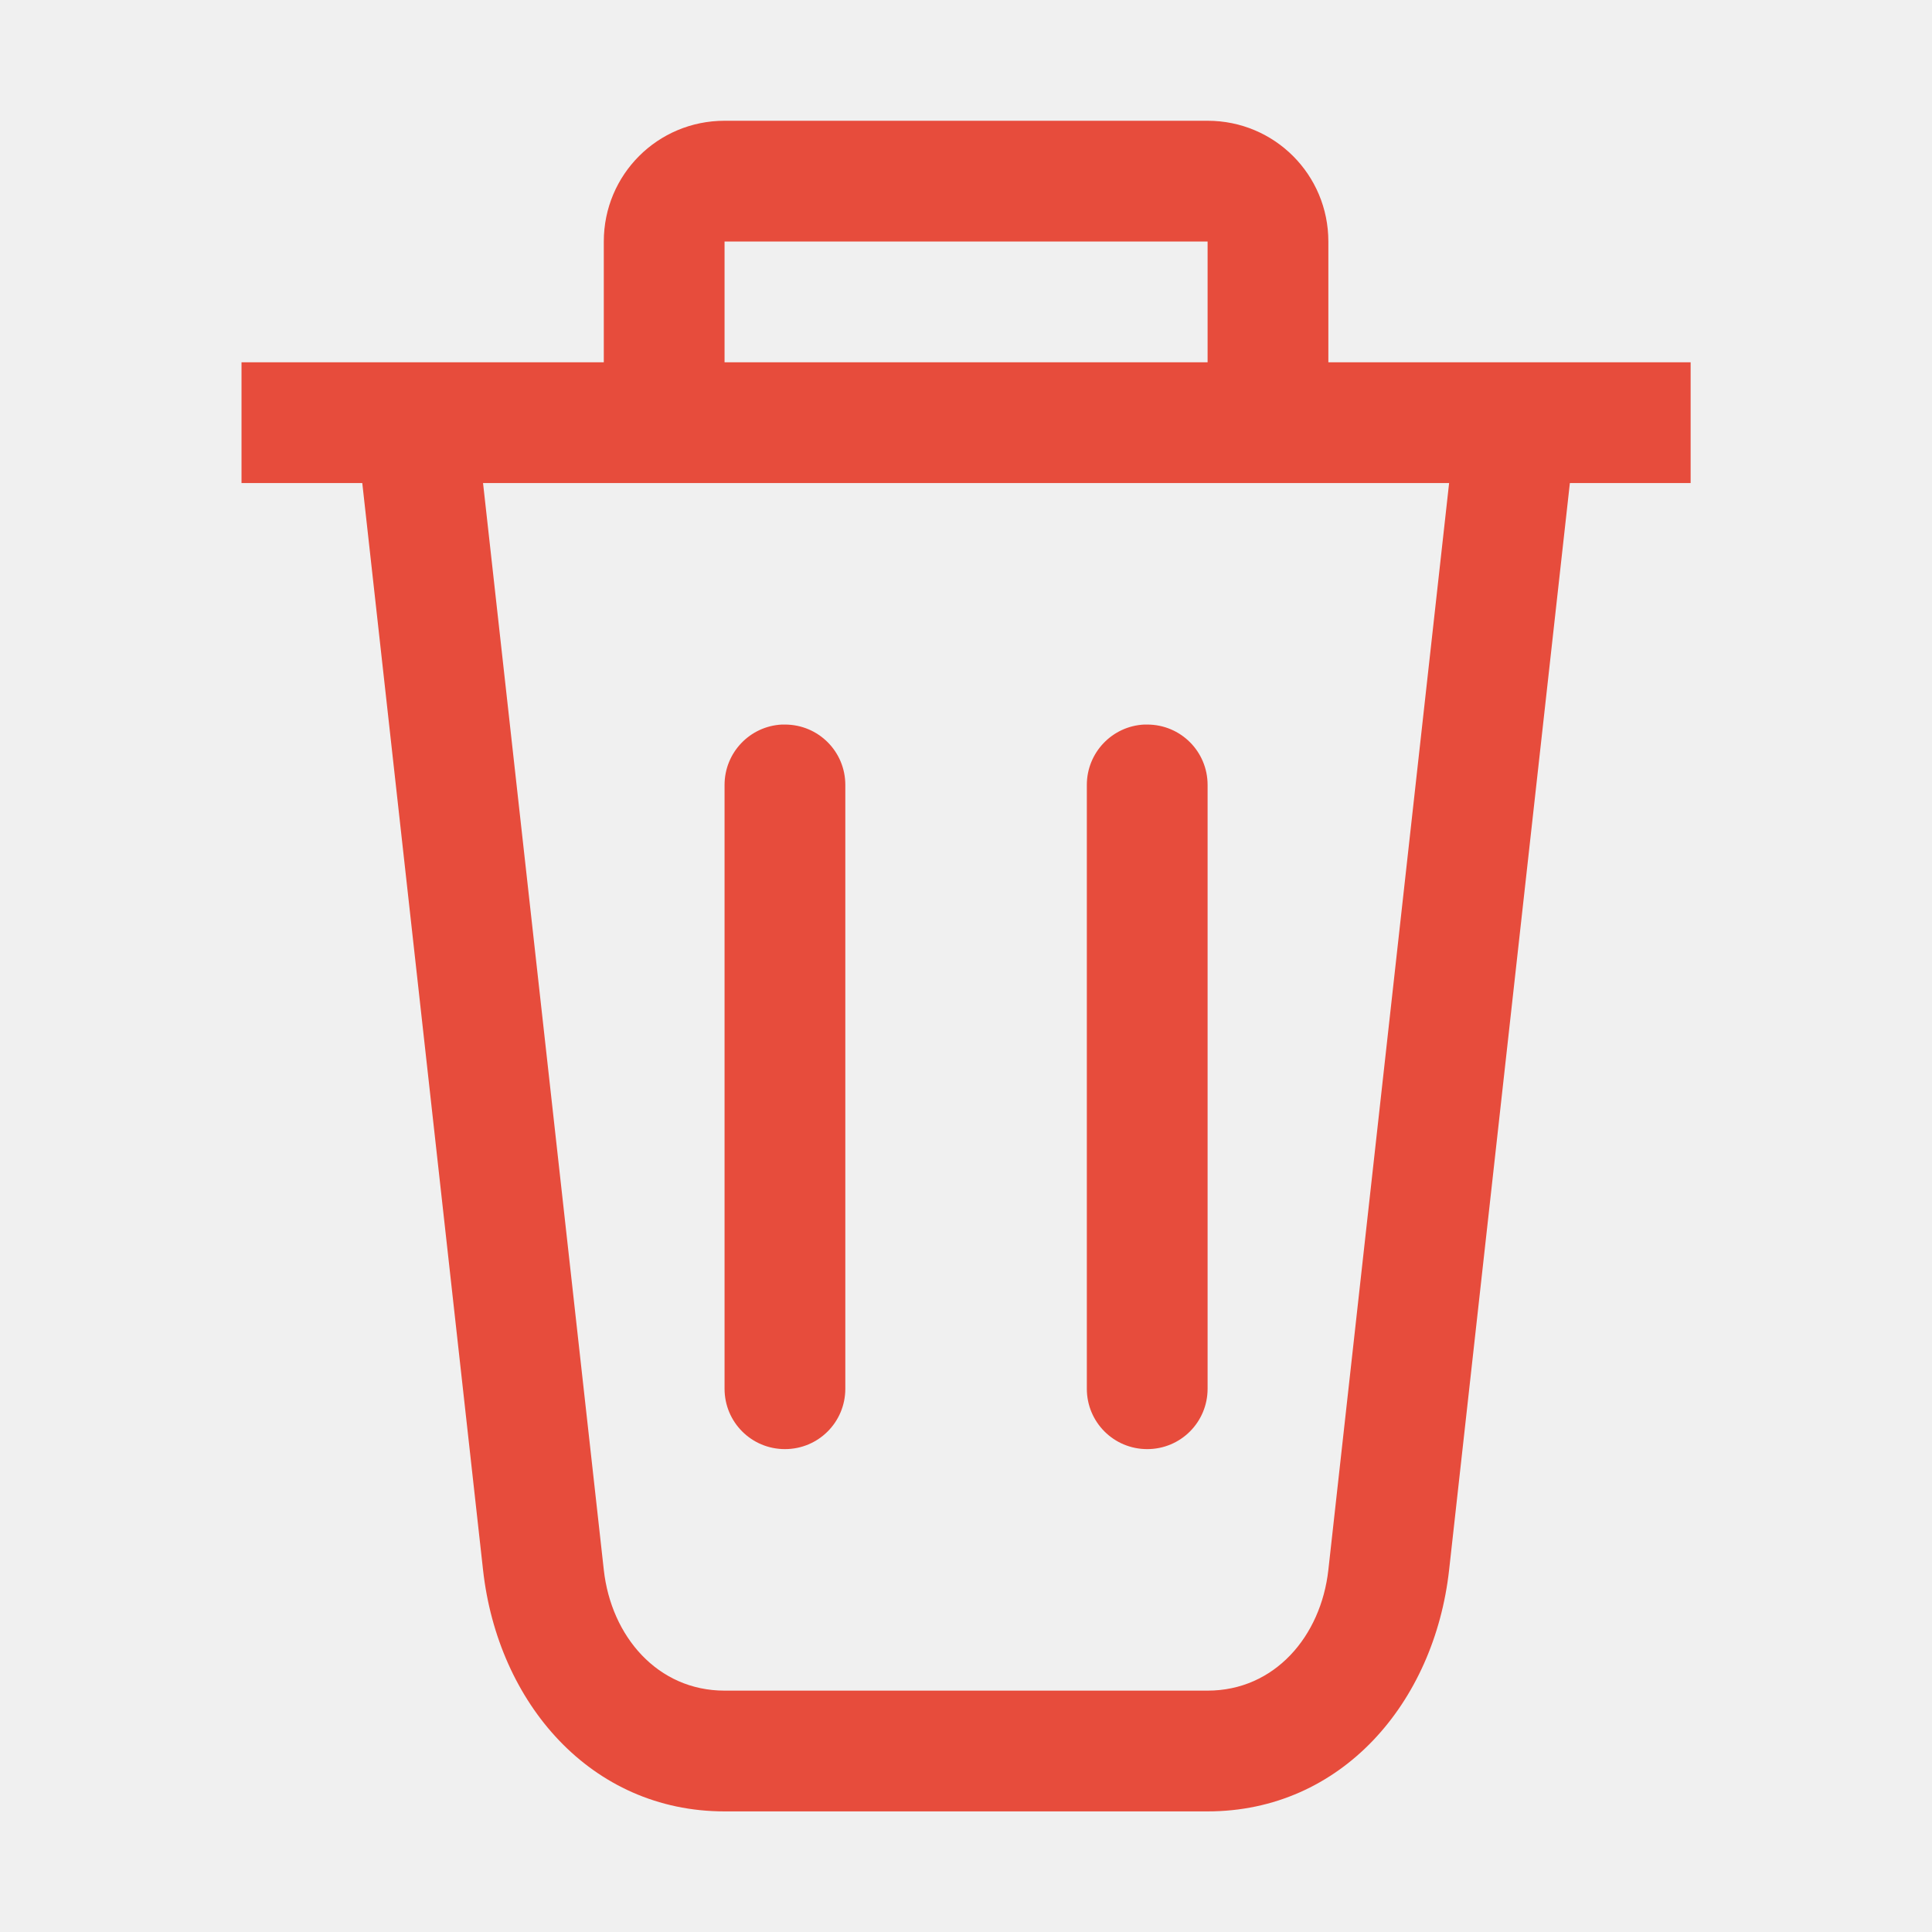
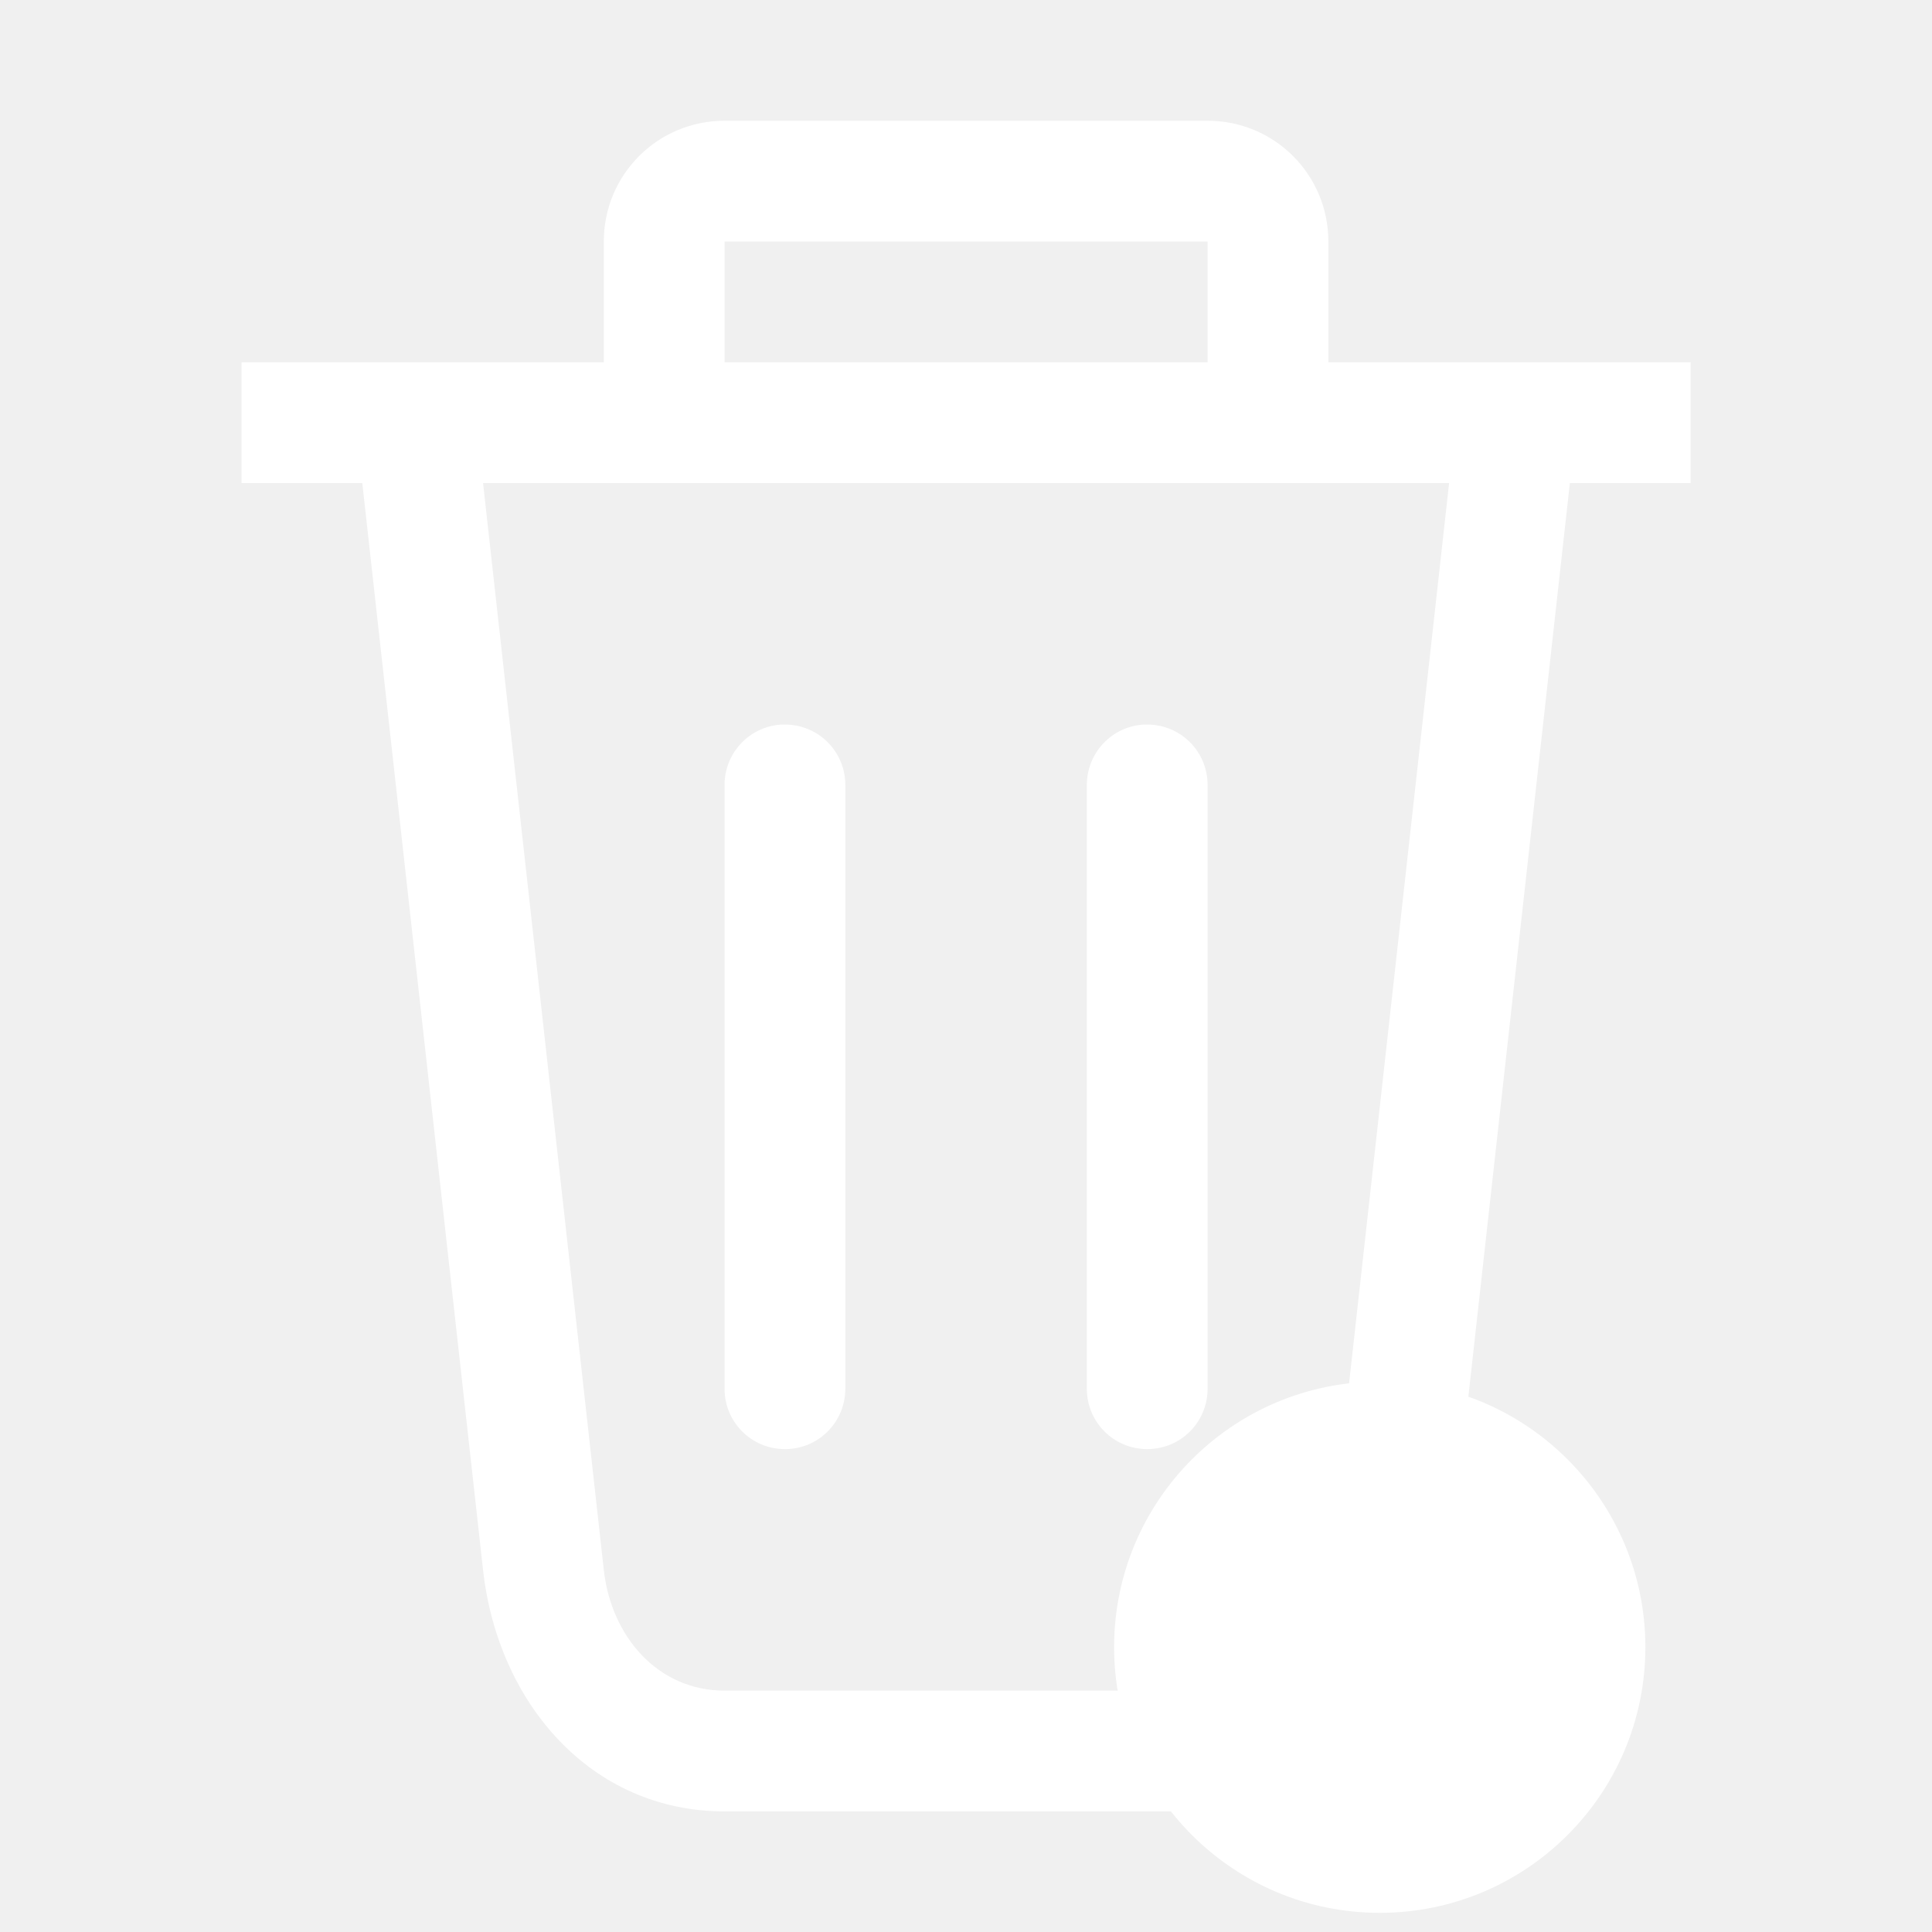
<svg xmlns="http://www.w3.org/2000/svg" width="16" height="16" viewBox="0 0 4.233 4.233" version="1.1" id="svg11945">
  <defs id="defs11942" />
-   <path id="rect843" class="error" style="fill:#e74c3c;stroke-width:5;stroke-linecap:round;stroke-linejoin:round;fill-opacity:1" d="M 6,1 C 5.446,1 5,1.446 5,2 V 3 H 2 v 1 h 1 c 0.333,3 0.667,6 1,9 0.122,1.101 0.892,2 2,2 h 4 c 1.108,0 1.878,-0.899 2,-2 l 1,-9 h 1 V 3 H 11 V 2 C 11,1.446 10.554,1 10,1 Z m 0,1 h 4 V 3 H 6 Z M 4,4 h 8 l -1,9 c -0.061,0.551 -0.446,1 -1,1 H 6 C 5.446,14 5.061,13.551 5,13 Z M 6.475,6 C 6.21,6.013 6,6.232 6,6.5 v 5 C 6,11.777 6.223,12 6.5,12 6.777,12 7,11.777 7,11.5 v -5 C 7,6.223 6.777,6 6.5,6 6.491,6 6.483,6 6.475,6 Z m 3,0 C 9.21,6.013 9,6.232 9,6.5 v 5 C 9,11.777 9.223,12 9.5,12 9.777,12 10,11.777 10,11.5 v -5 C 10,6.223 9.777,6 9.5,6 9.491,6 9.483,6 9.475,6 Z" transform="scale(0.2645833)" />
+   <path id="rect843" class="error" style="fill:#ffffff;stroke-width:5;stroke-linecap:round;stroke-linejoin:round;fill-opacity:1" d="M 6,1 C 5.446,1 5,1.446 5,2 V 3 H 2 v 1 h 1 c 0.333,3 0.667,6 1,9 0.122,1.101 0.892,2 2,2 h 4 c 1.108,0 1.878,-0.899 2,-2 l 1,-9 h 1 V 3 H 11 V 2 C 11,1.446 10.554,1 10,1 Z m 0,1 h 4 V 3 H 6 Z M 4,4 h 8 l -1,9 c -0.061,0.551 -0.446,1 -1,1 H 6 C 5.446,14 5.061,13.551 5,13 Z M 6.475,6 C 6.21,6.013 6,6.232 6,6.5 v 5 C 6,11.777 6.223,12 6.5,12 6.777,12 7,11.777 7,11.5 v -5 C 7,6.223 6.777,6 6.5,6 6.491,6 6.483,6 6.475,6 Z m 3,0 C 9.21,6.013 9,6.232 9,6.5 v 5 C 9,11.777 9.223,12 9.5,12 9.777,12 10,11.777 10,11.5 v -5 C 10,6.223 9.777,6 9.5,6 9.491,6 9.483,6 9.475,6 Z" transform="scale(0.2645833)" />
+   <circle style="fill:#ffffff;stroke-width:0.265" id="path1" cx="3.023" cy="3.609" r="0.582" />
</svg>
